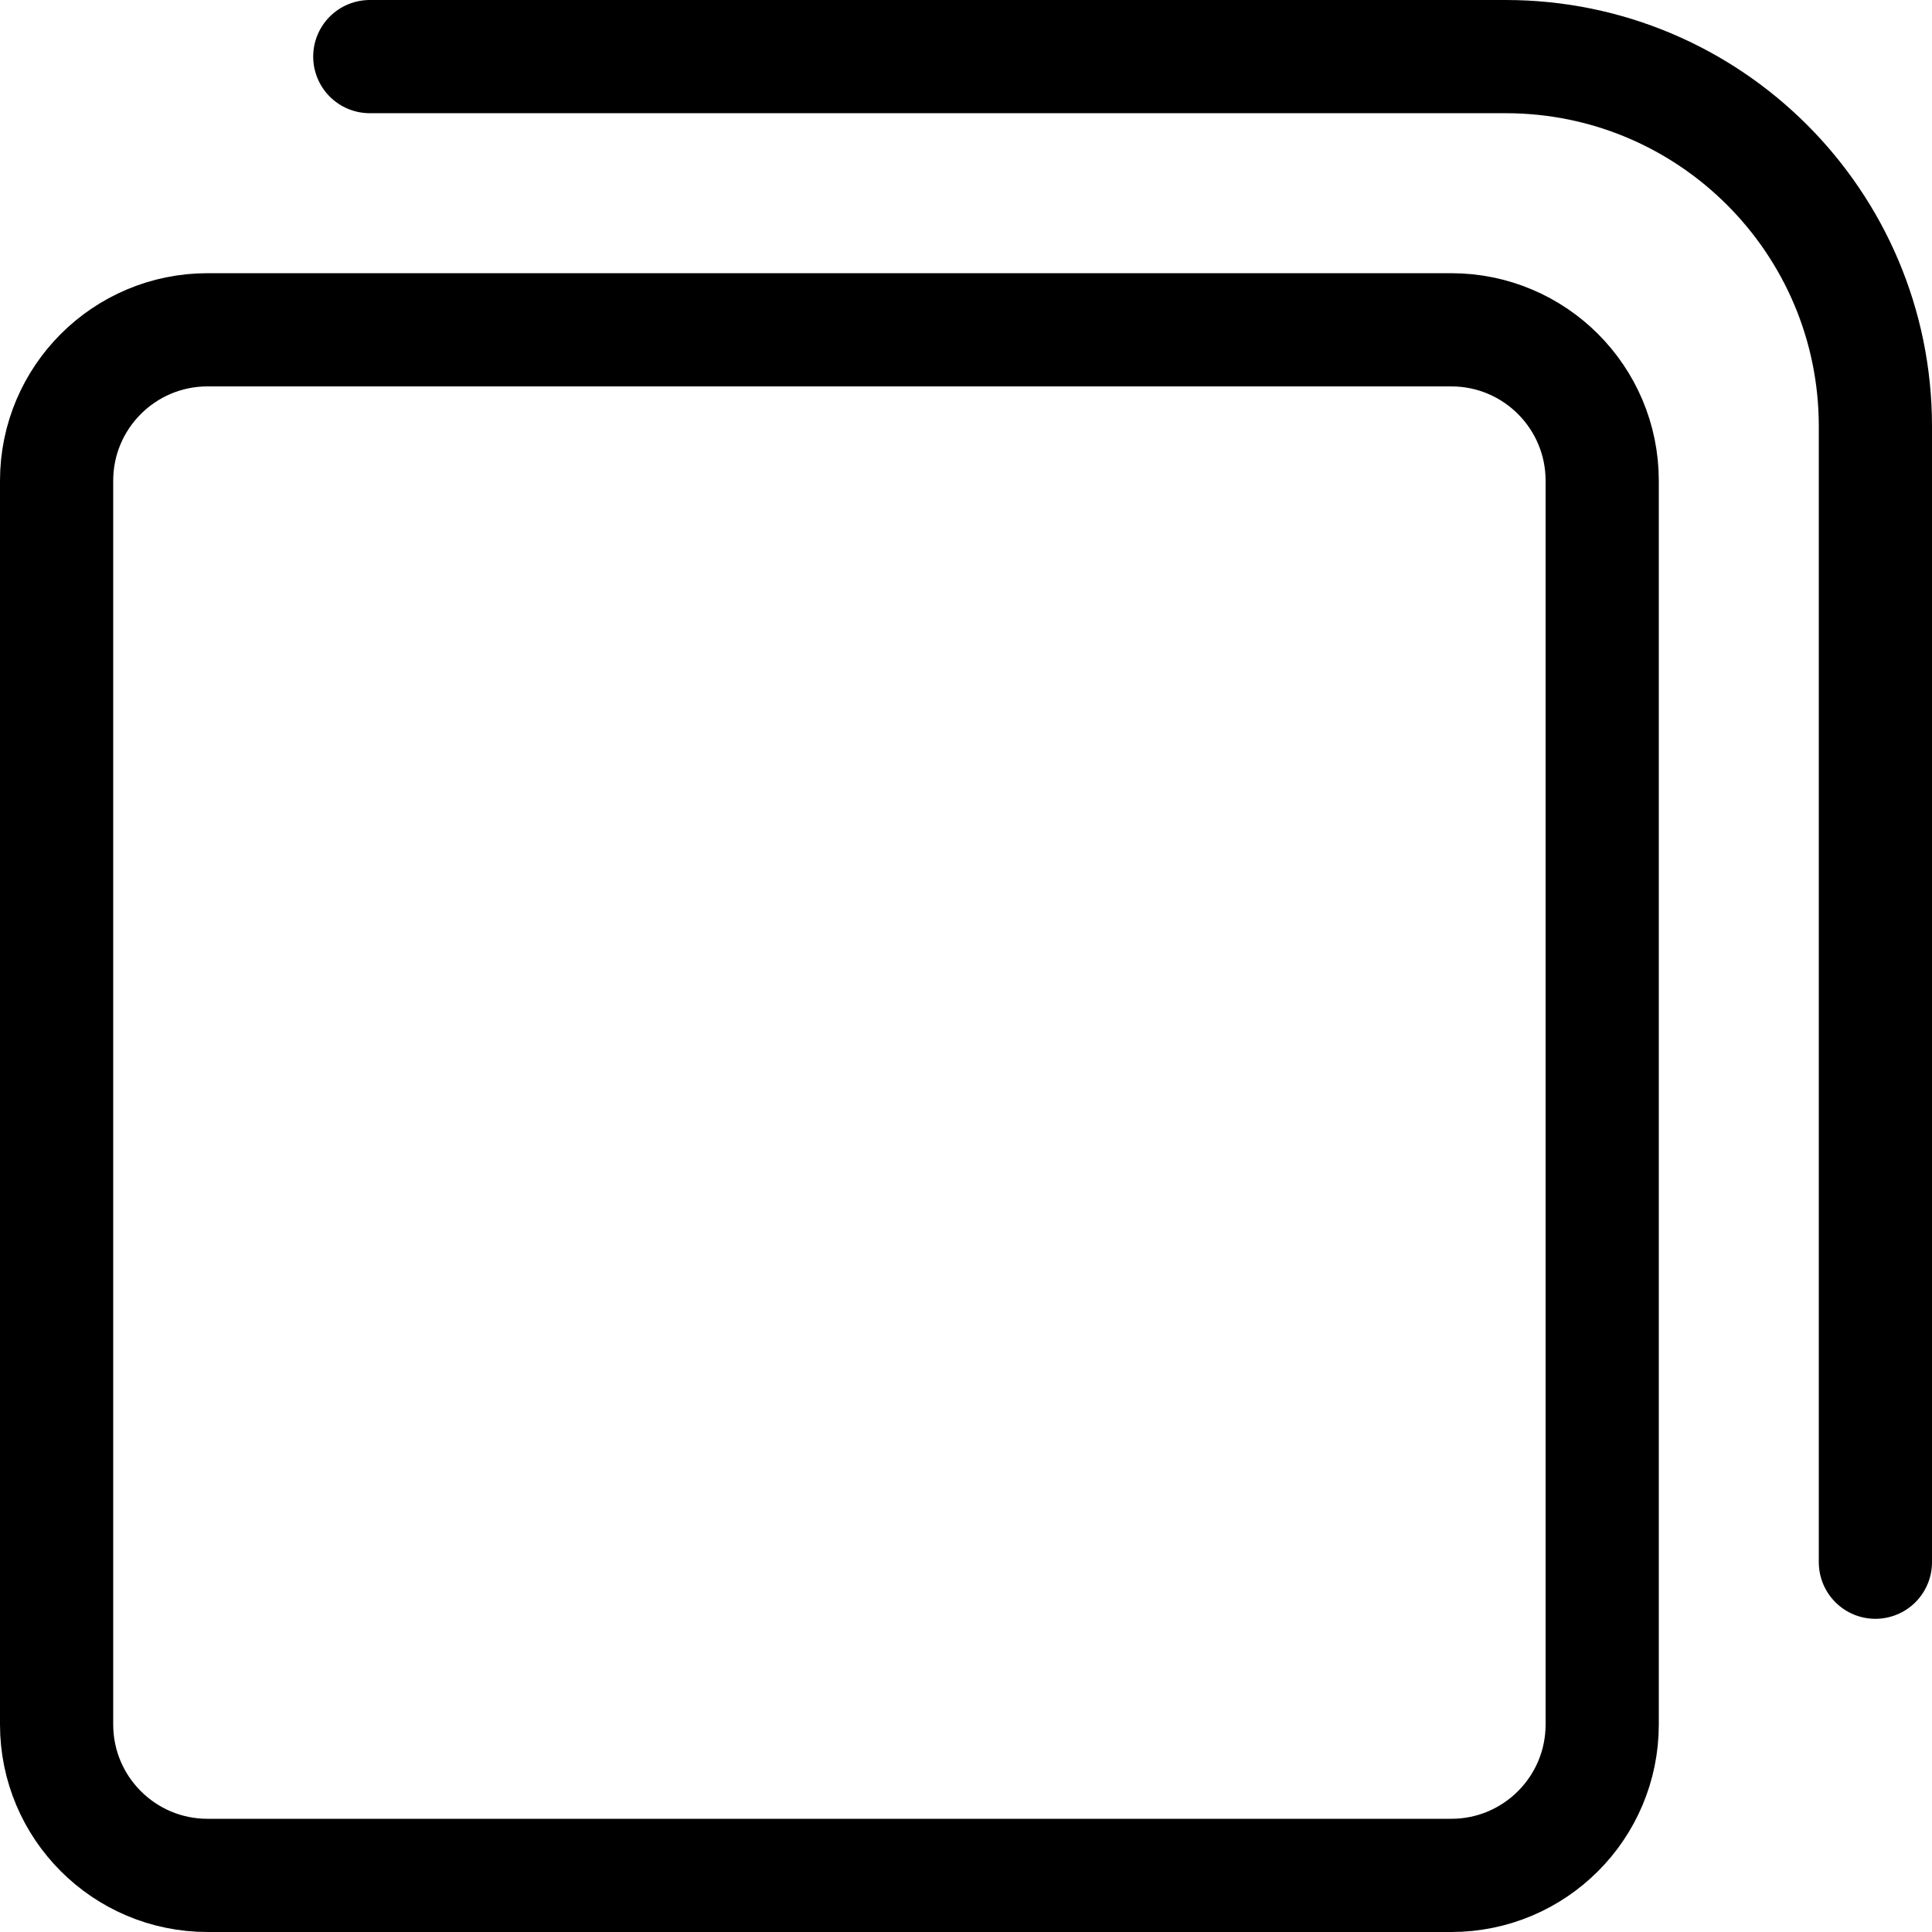
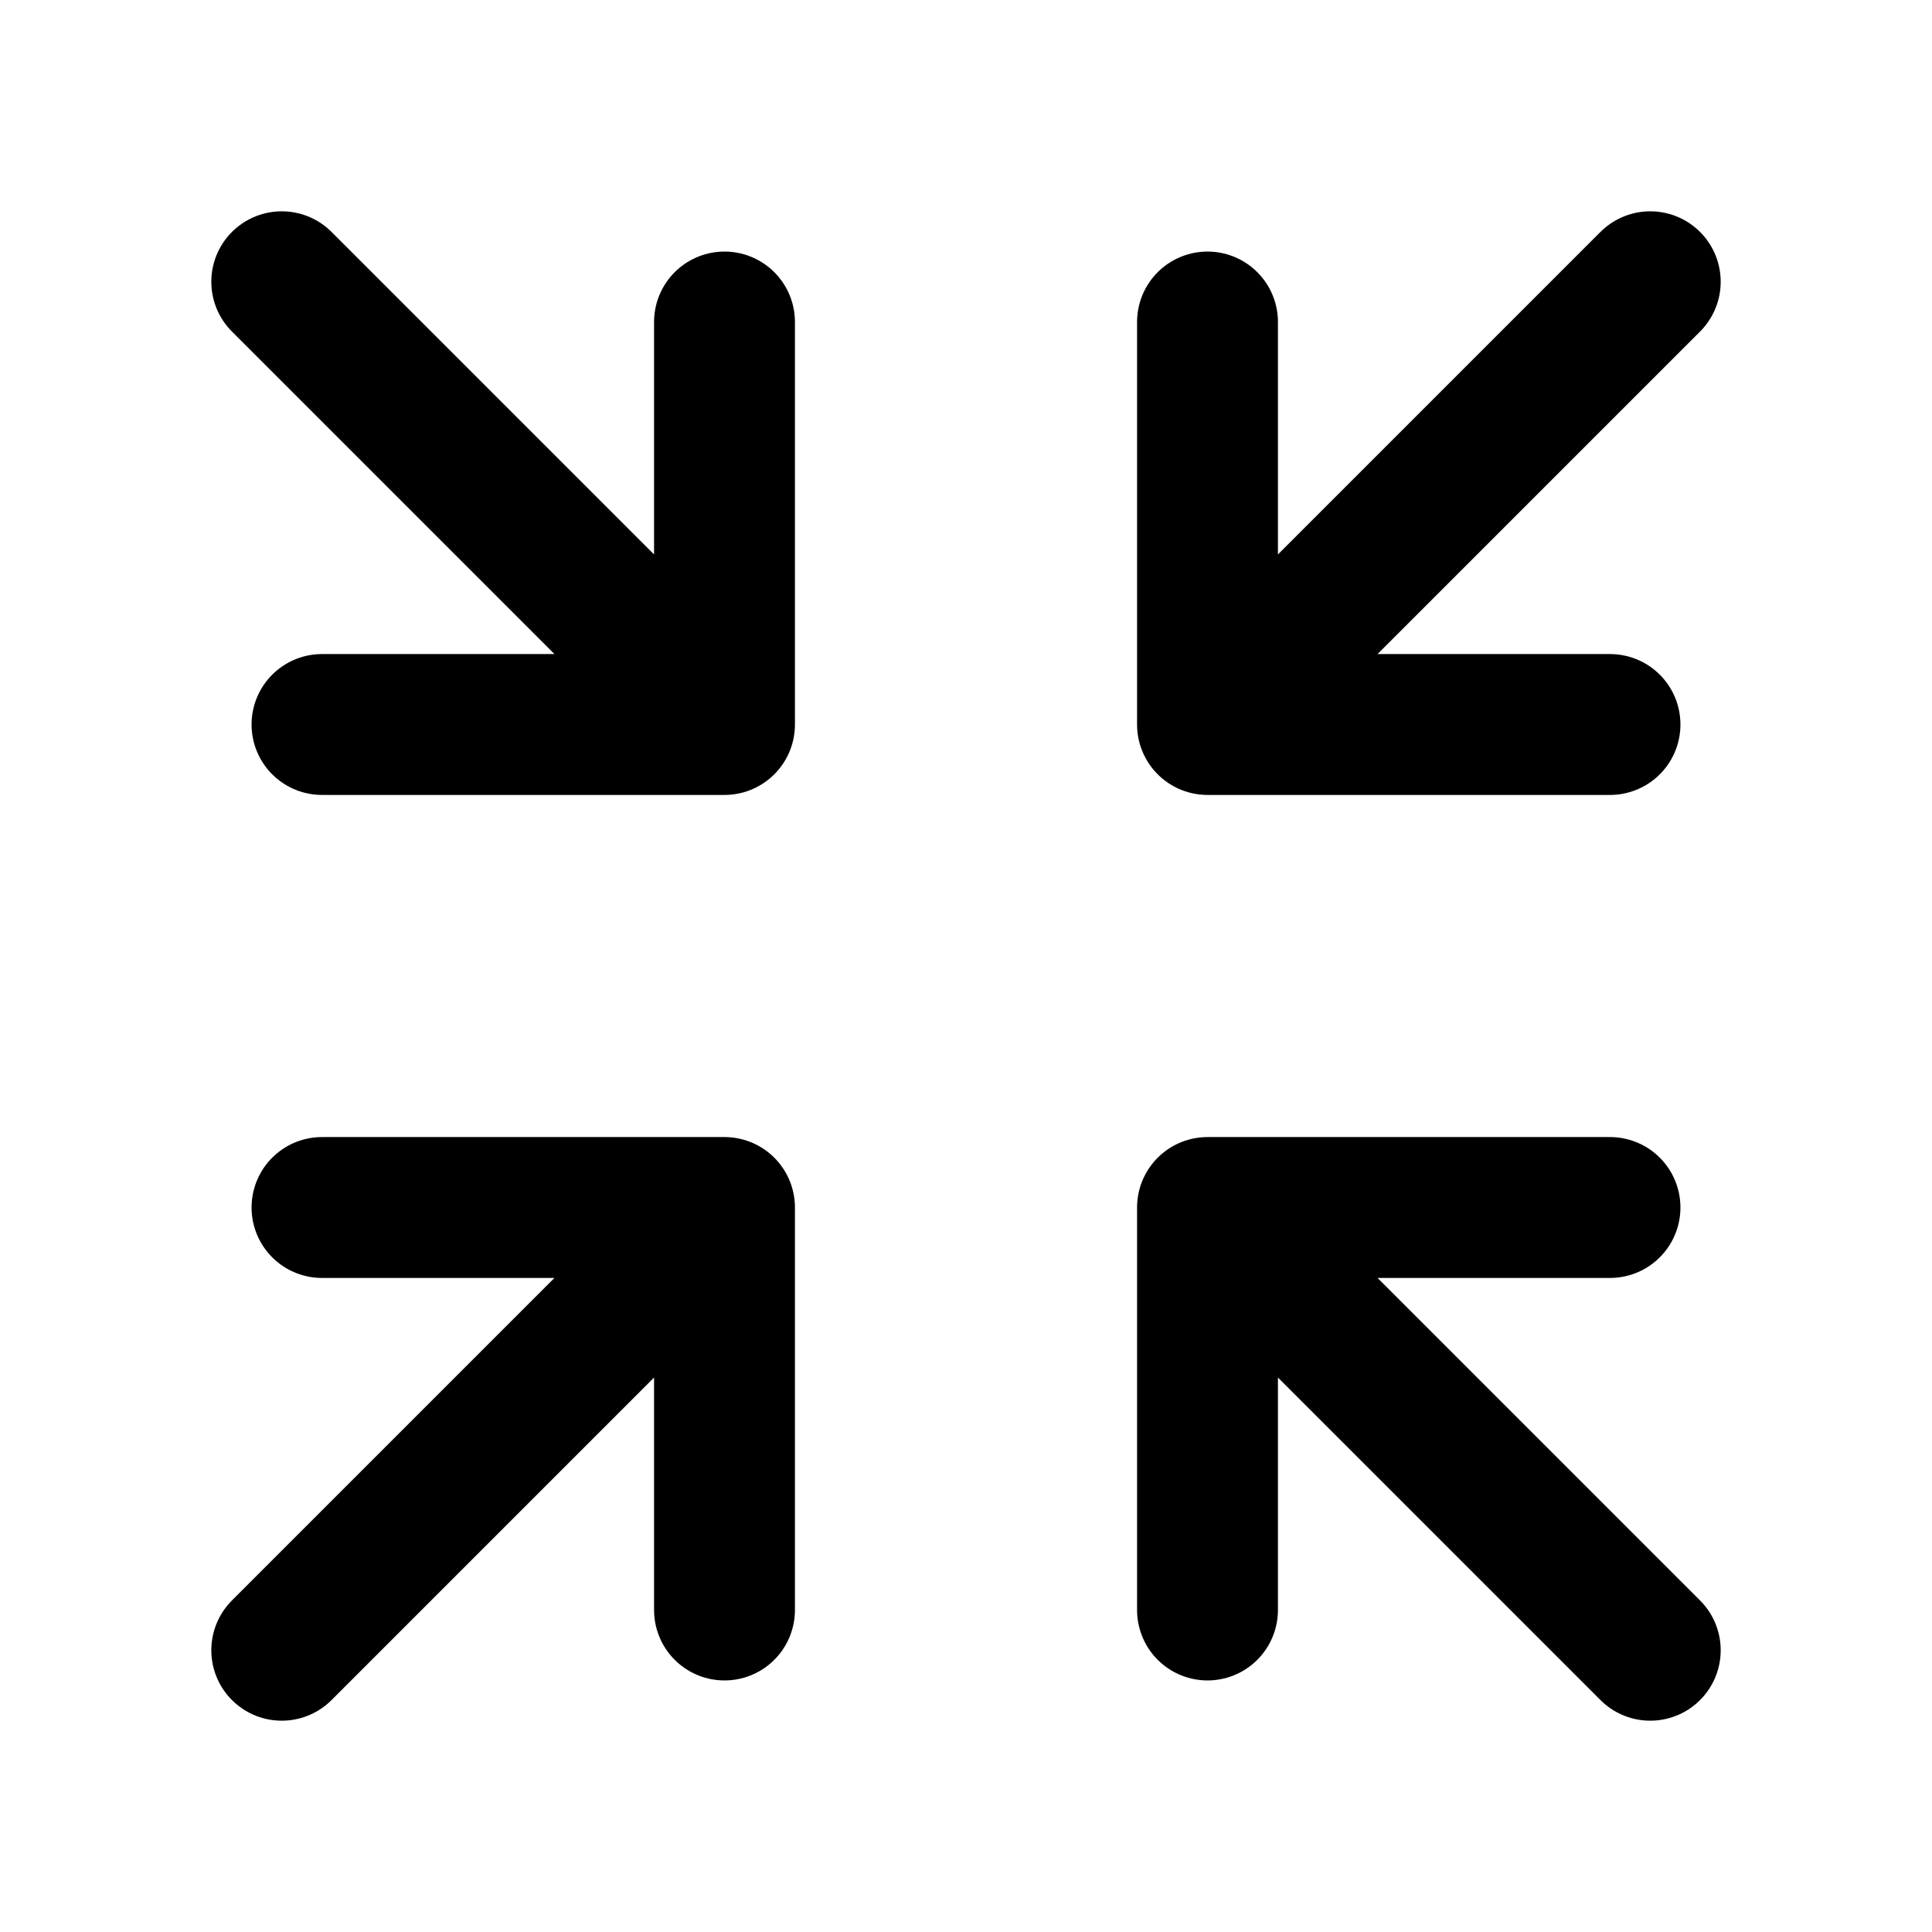
- <svg xmlns="http://www.w3.org/2000/svg" width="512" height="512">
-   <defs />
-   <g id="layer1">
-     <g transform="matrix(1 0 0 1 15 -103.301)">
-       <path id="rect1" fill="none" stroke="currentColor" stroke-width="30" stroke-linecap="round" stroke-linejoin="round" d="M 40 190.701 L 369.6 190.701 C 391.691 190.701 409.6 208.61 409.6 230.701 L 409.6 560.301 C 409.6 582.392 391.691 600.301 369.6 600.301 L 40 600.301 C 17.909 600.301 0 582.392 0 560.301 L 0 230.701 C -0 208.61 17.909 190.701 40 190.701 Z" />
-     </g>
-     <path id="path1" fill="none" stroke="currentColor" stroke-width="30" stroke-linecap="round" stroke-linejoin="round" d="M 98 15 L 399 15 C 453.124 15 497 58.876 497 113 L 497 414" />
-   </g>
+ <svg xmlns="http://www.w3.org/2000/svg" width="24" height="24" viewBox="0 0 24 24" fill="none" stroke="currentColor" stroke-width="1.75" stroke-linecap="round" stroke-linejoin="round">
+   <path d="M9 4v5H4m5 0L3.5 3.5M15 4v5h5m-5 0 5.5-5.5M9 20v-5H4m5 0-5.5 5.5M15 20v-5h5m-5 0 5.5 5.5" />
</svg>
